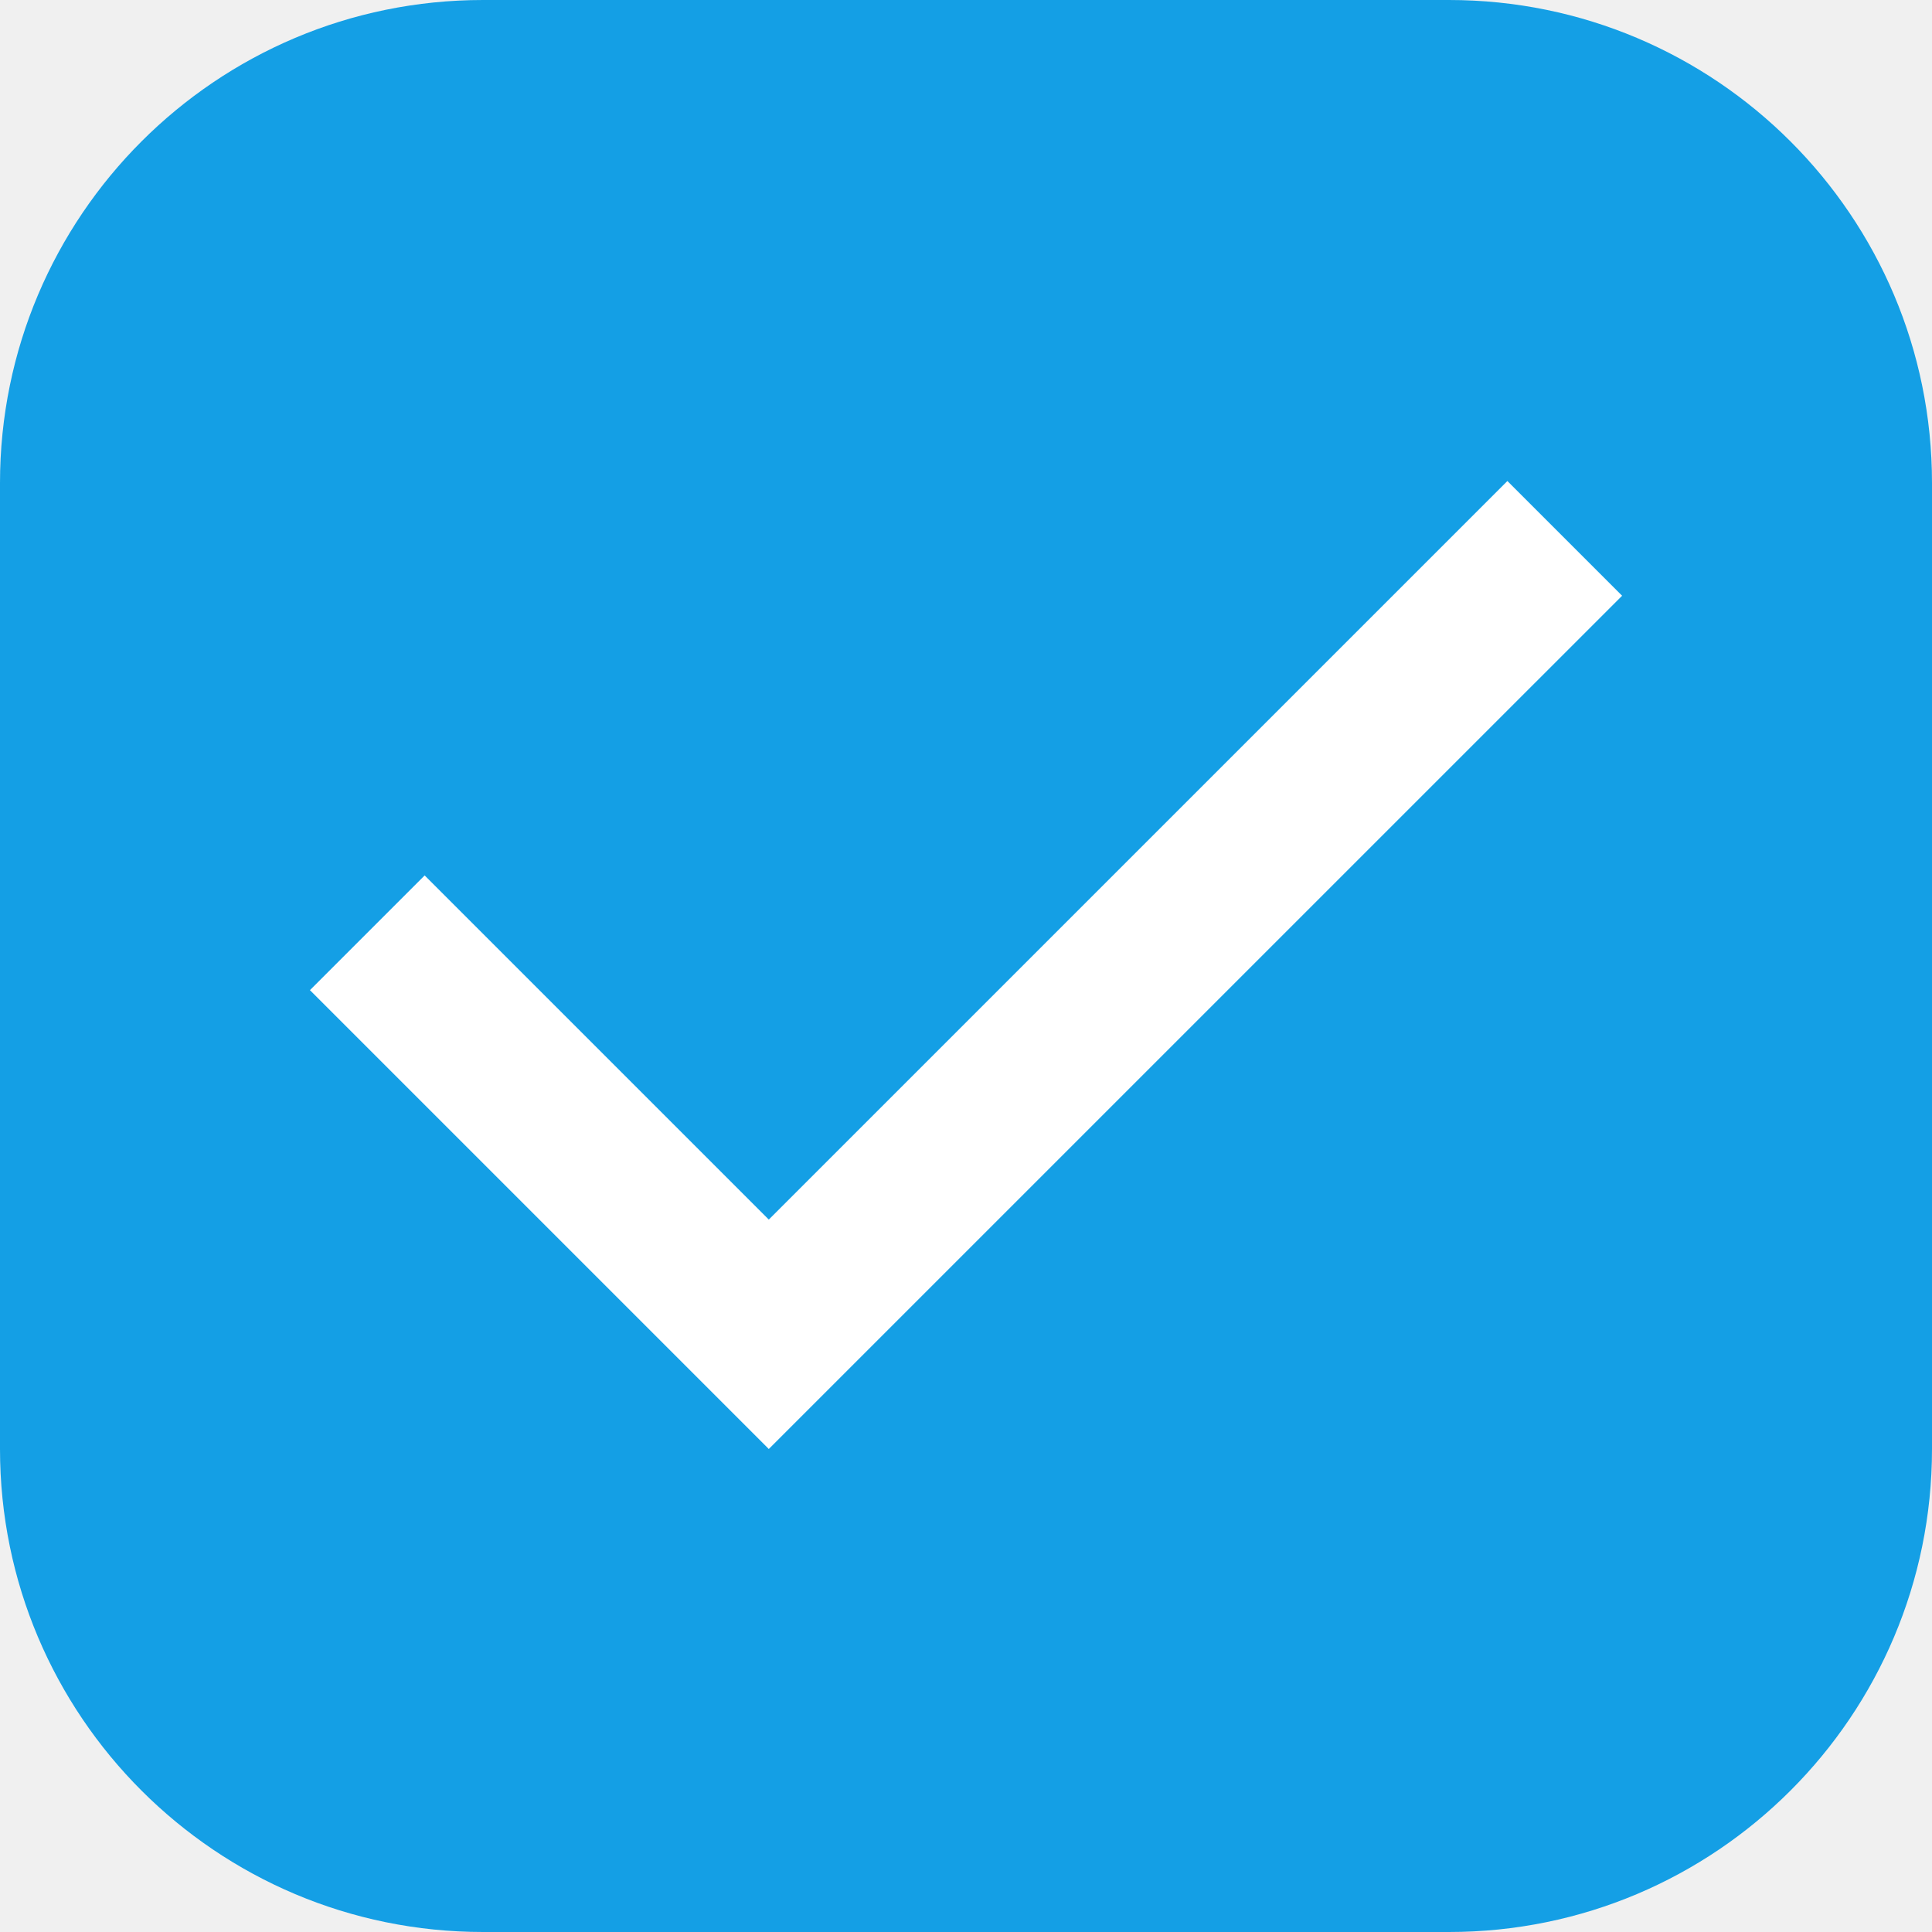
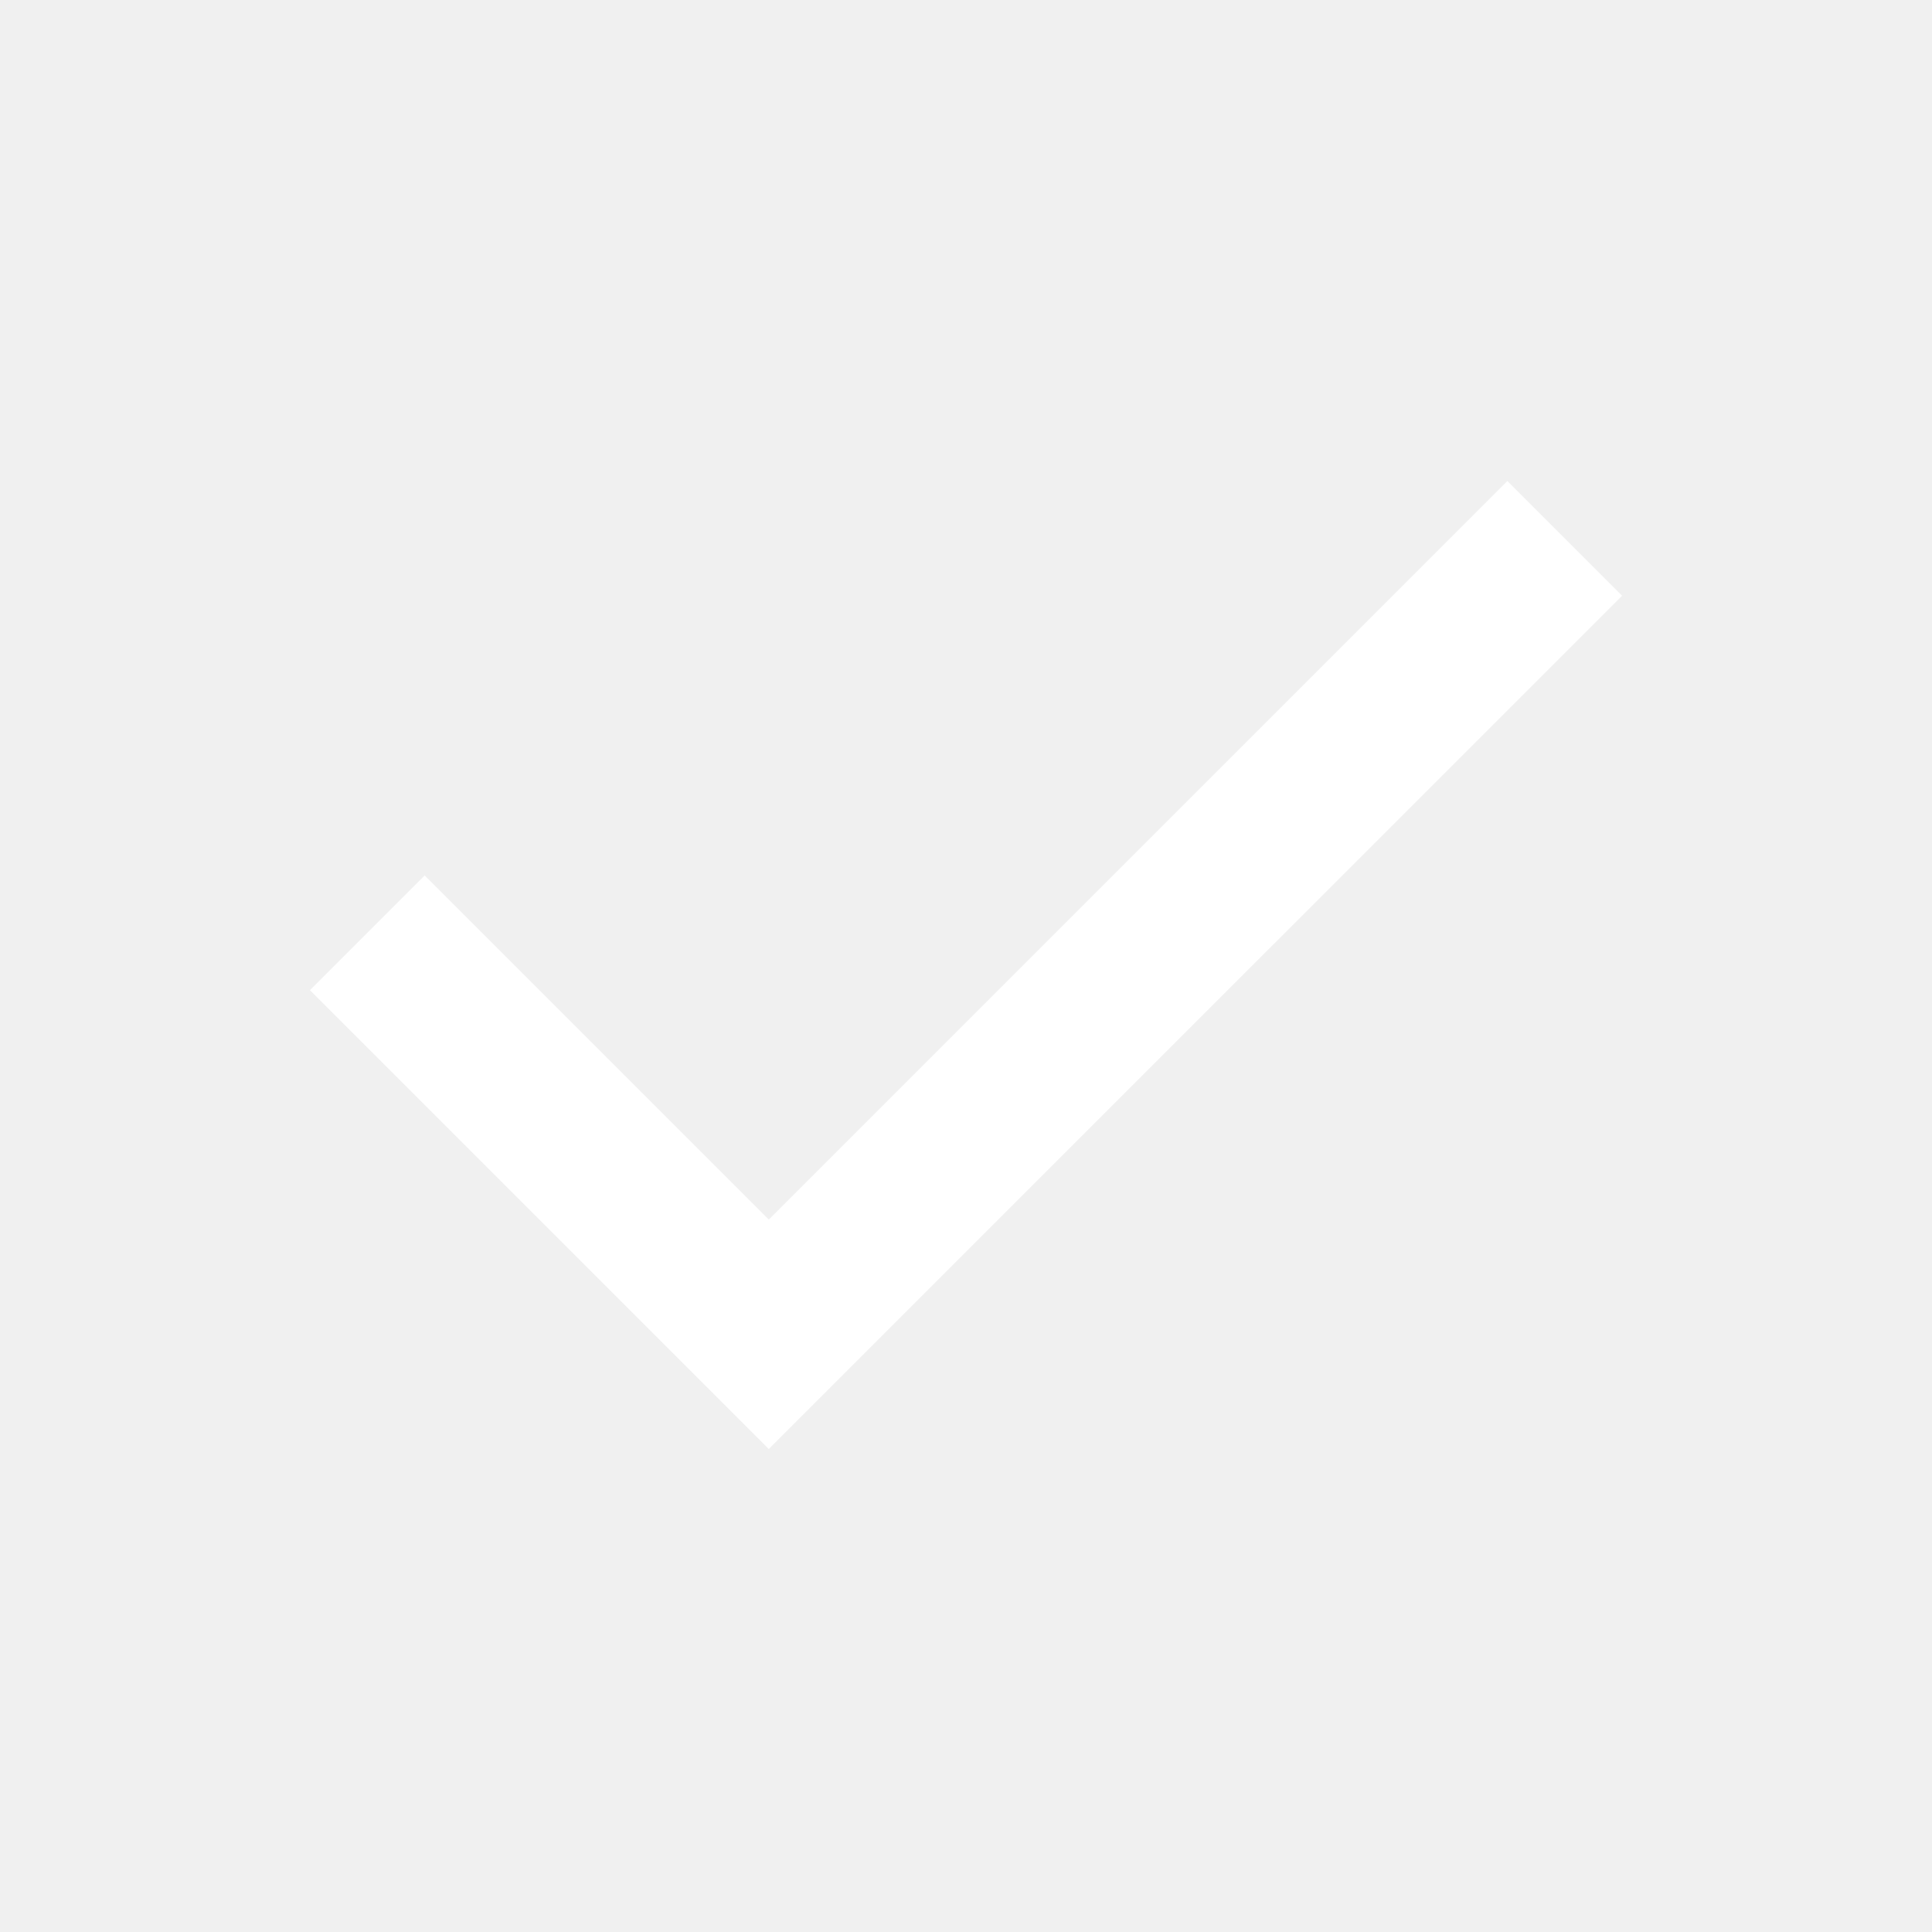
<svg xmlns="http://www.w3.org/2000/svg" width="40" height="40" viewBox="0 0 40 40" fill="none">
-   <g clip-path="url(#clip0_114_453)">
-     <path d="M30 0H10C4.477 0 0 4.477 0 10V30C0 35.523 4.477 40 10 40H30C35.523 40 40 35.523 40 30V10C40 4.477 35.523 0 30 0Z" fill="#149FE5" />
-     <path d="M15.917 30L6.417 20.5L8.792 18.125L15.917 25.25L31.209 9.959L33.584 12.334L15.917 30Z" fill="white" />
+   <g clip-path="url(#clip0_2_25)">
+     <mask id="mask0_2_25" style="mask-type:luminance" maskUnits="userSpaceOnUse" x="0" y="0" width="40" height="40">
+       <path d="M40 0H0V40H40V0Z" fill="white" />
+     </mask>
+     <g mask="url(#mask0_2_25)">
+       <path d="M15.917 30L6.417 20.5L8.792 18.125L15.917 25.25L31.209 9.959L33.584 12.334L15.917 30Z" fill="white" />
+     </g>
  </g>
  <defs>
-     <clipPath id="clip0_114_453">
+     <clipPath id="clip0_2_25">
      <rect width="40" height="40" fill="white" />
    </clipPath>
  </defs>
</svg>
